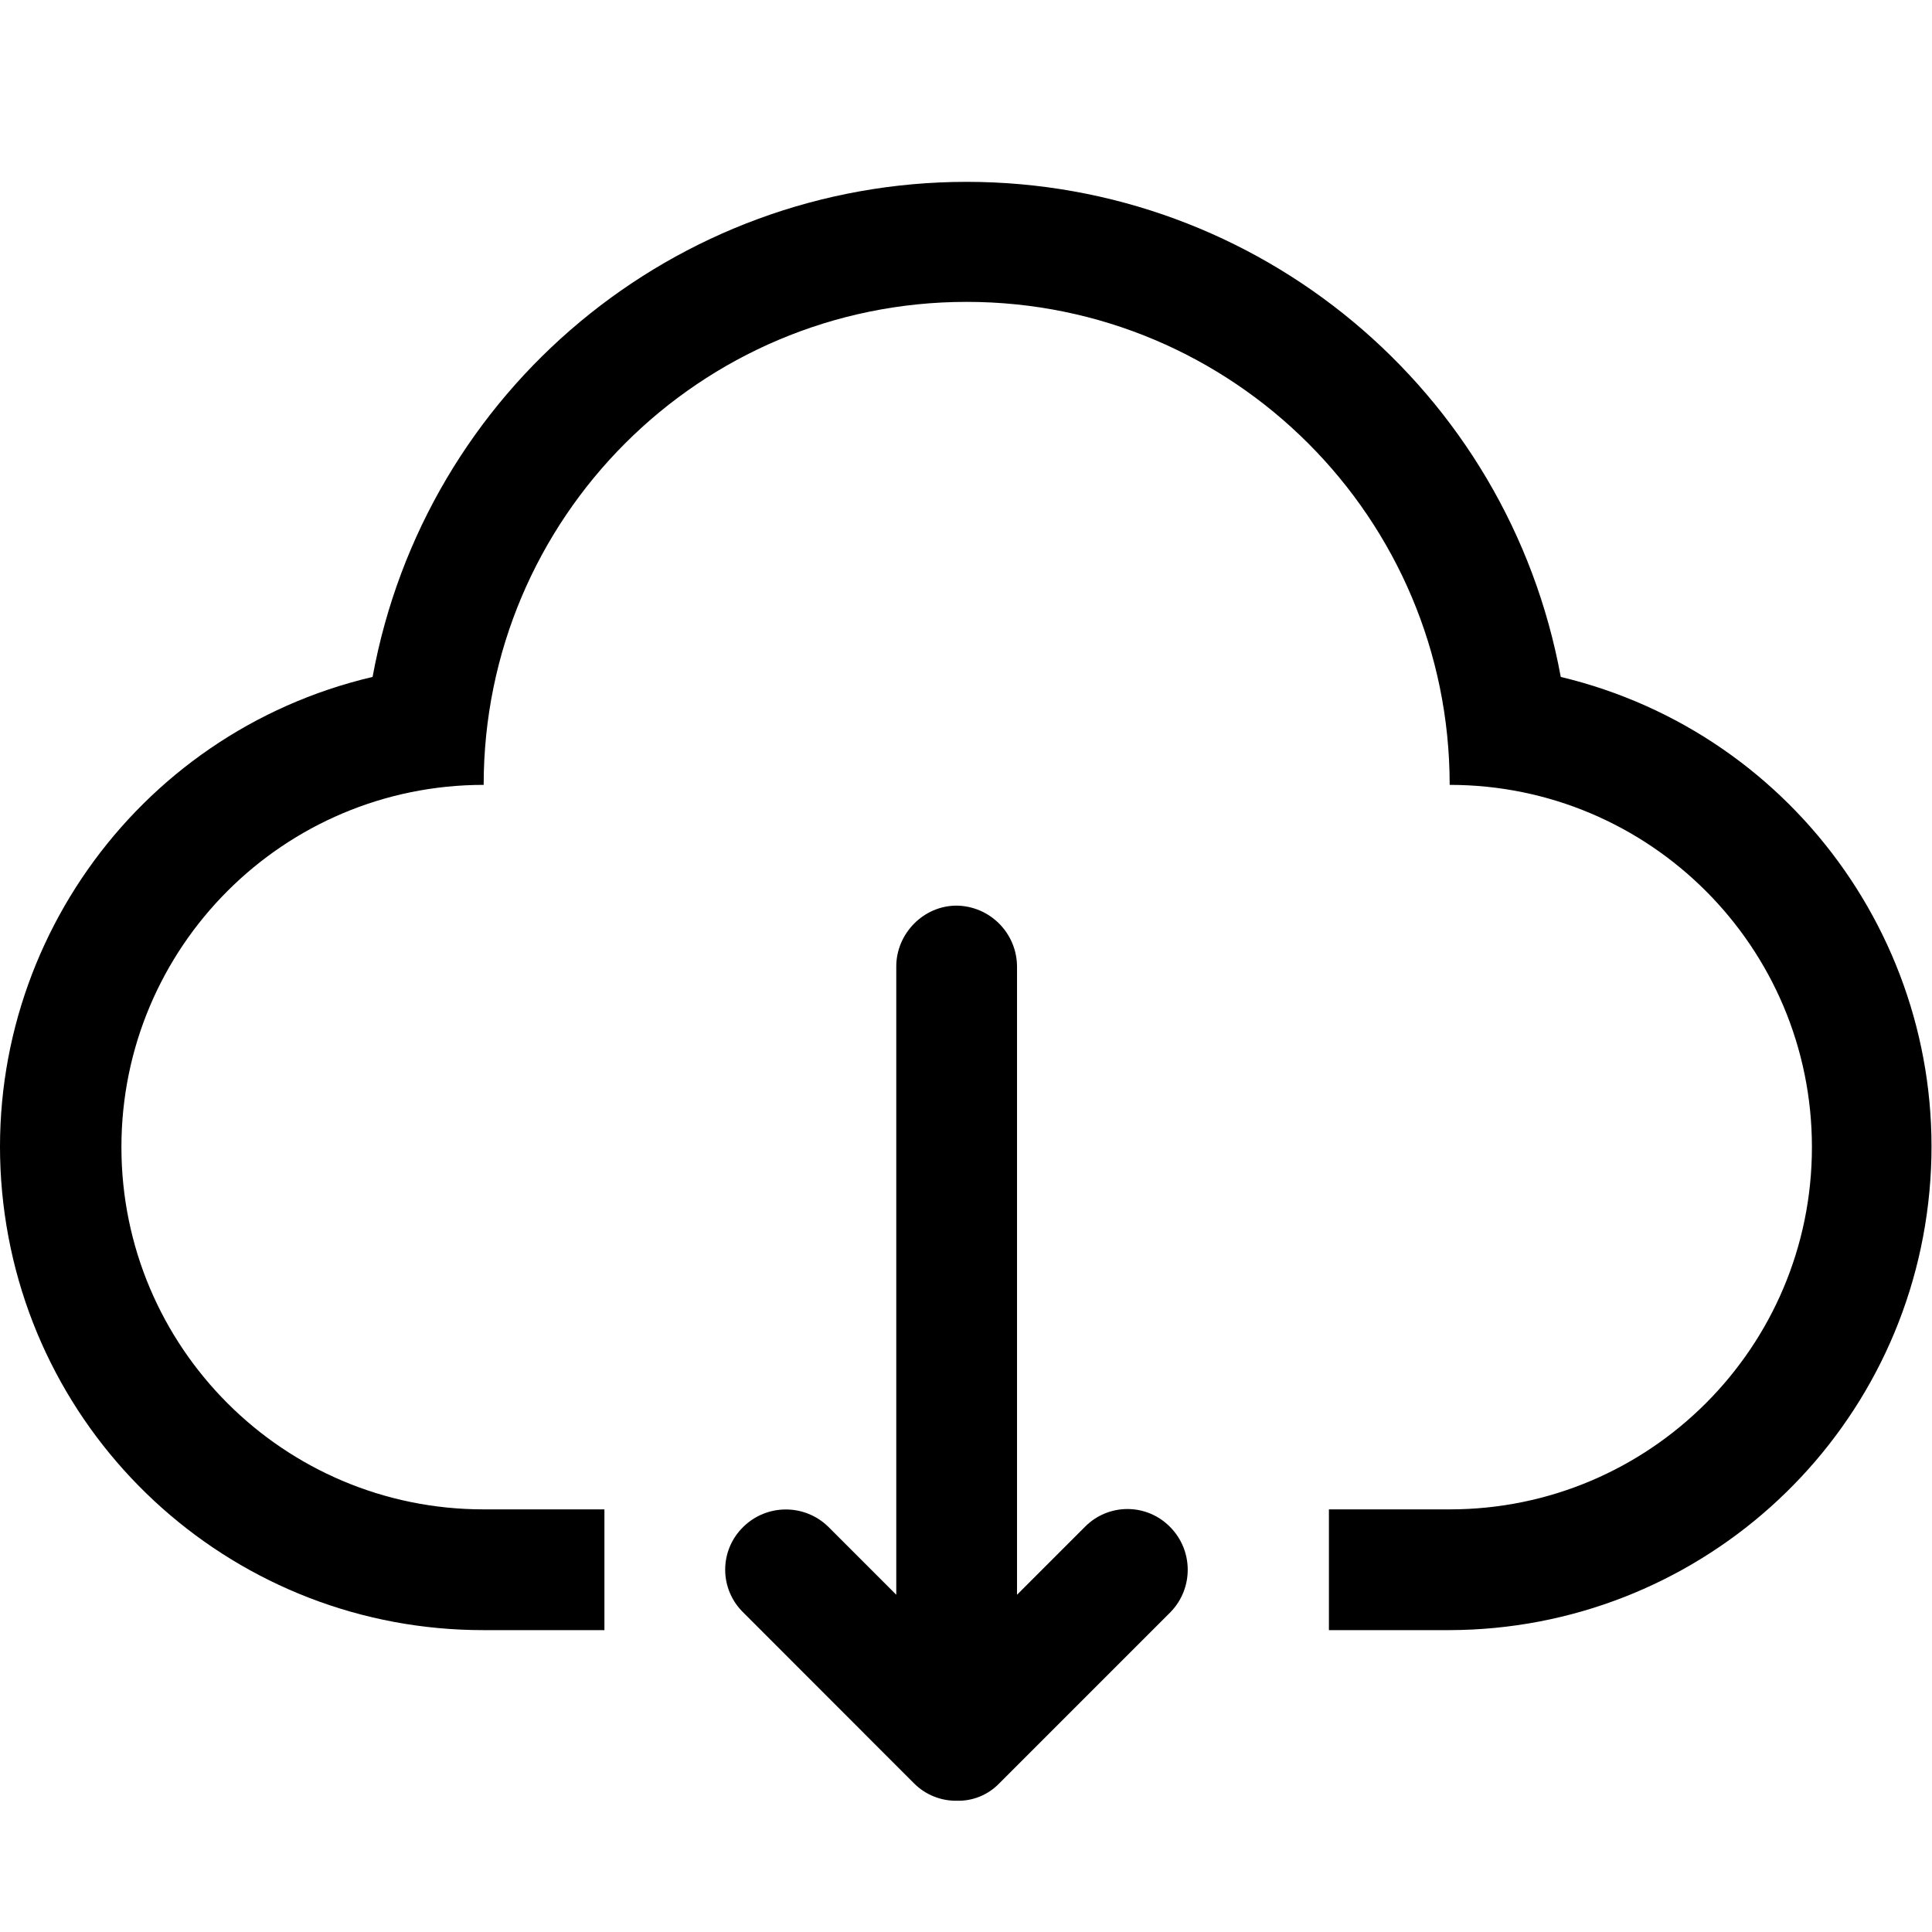
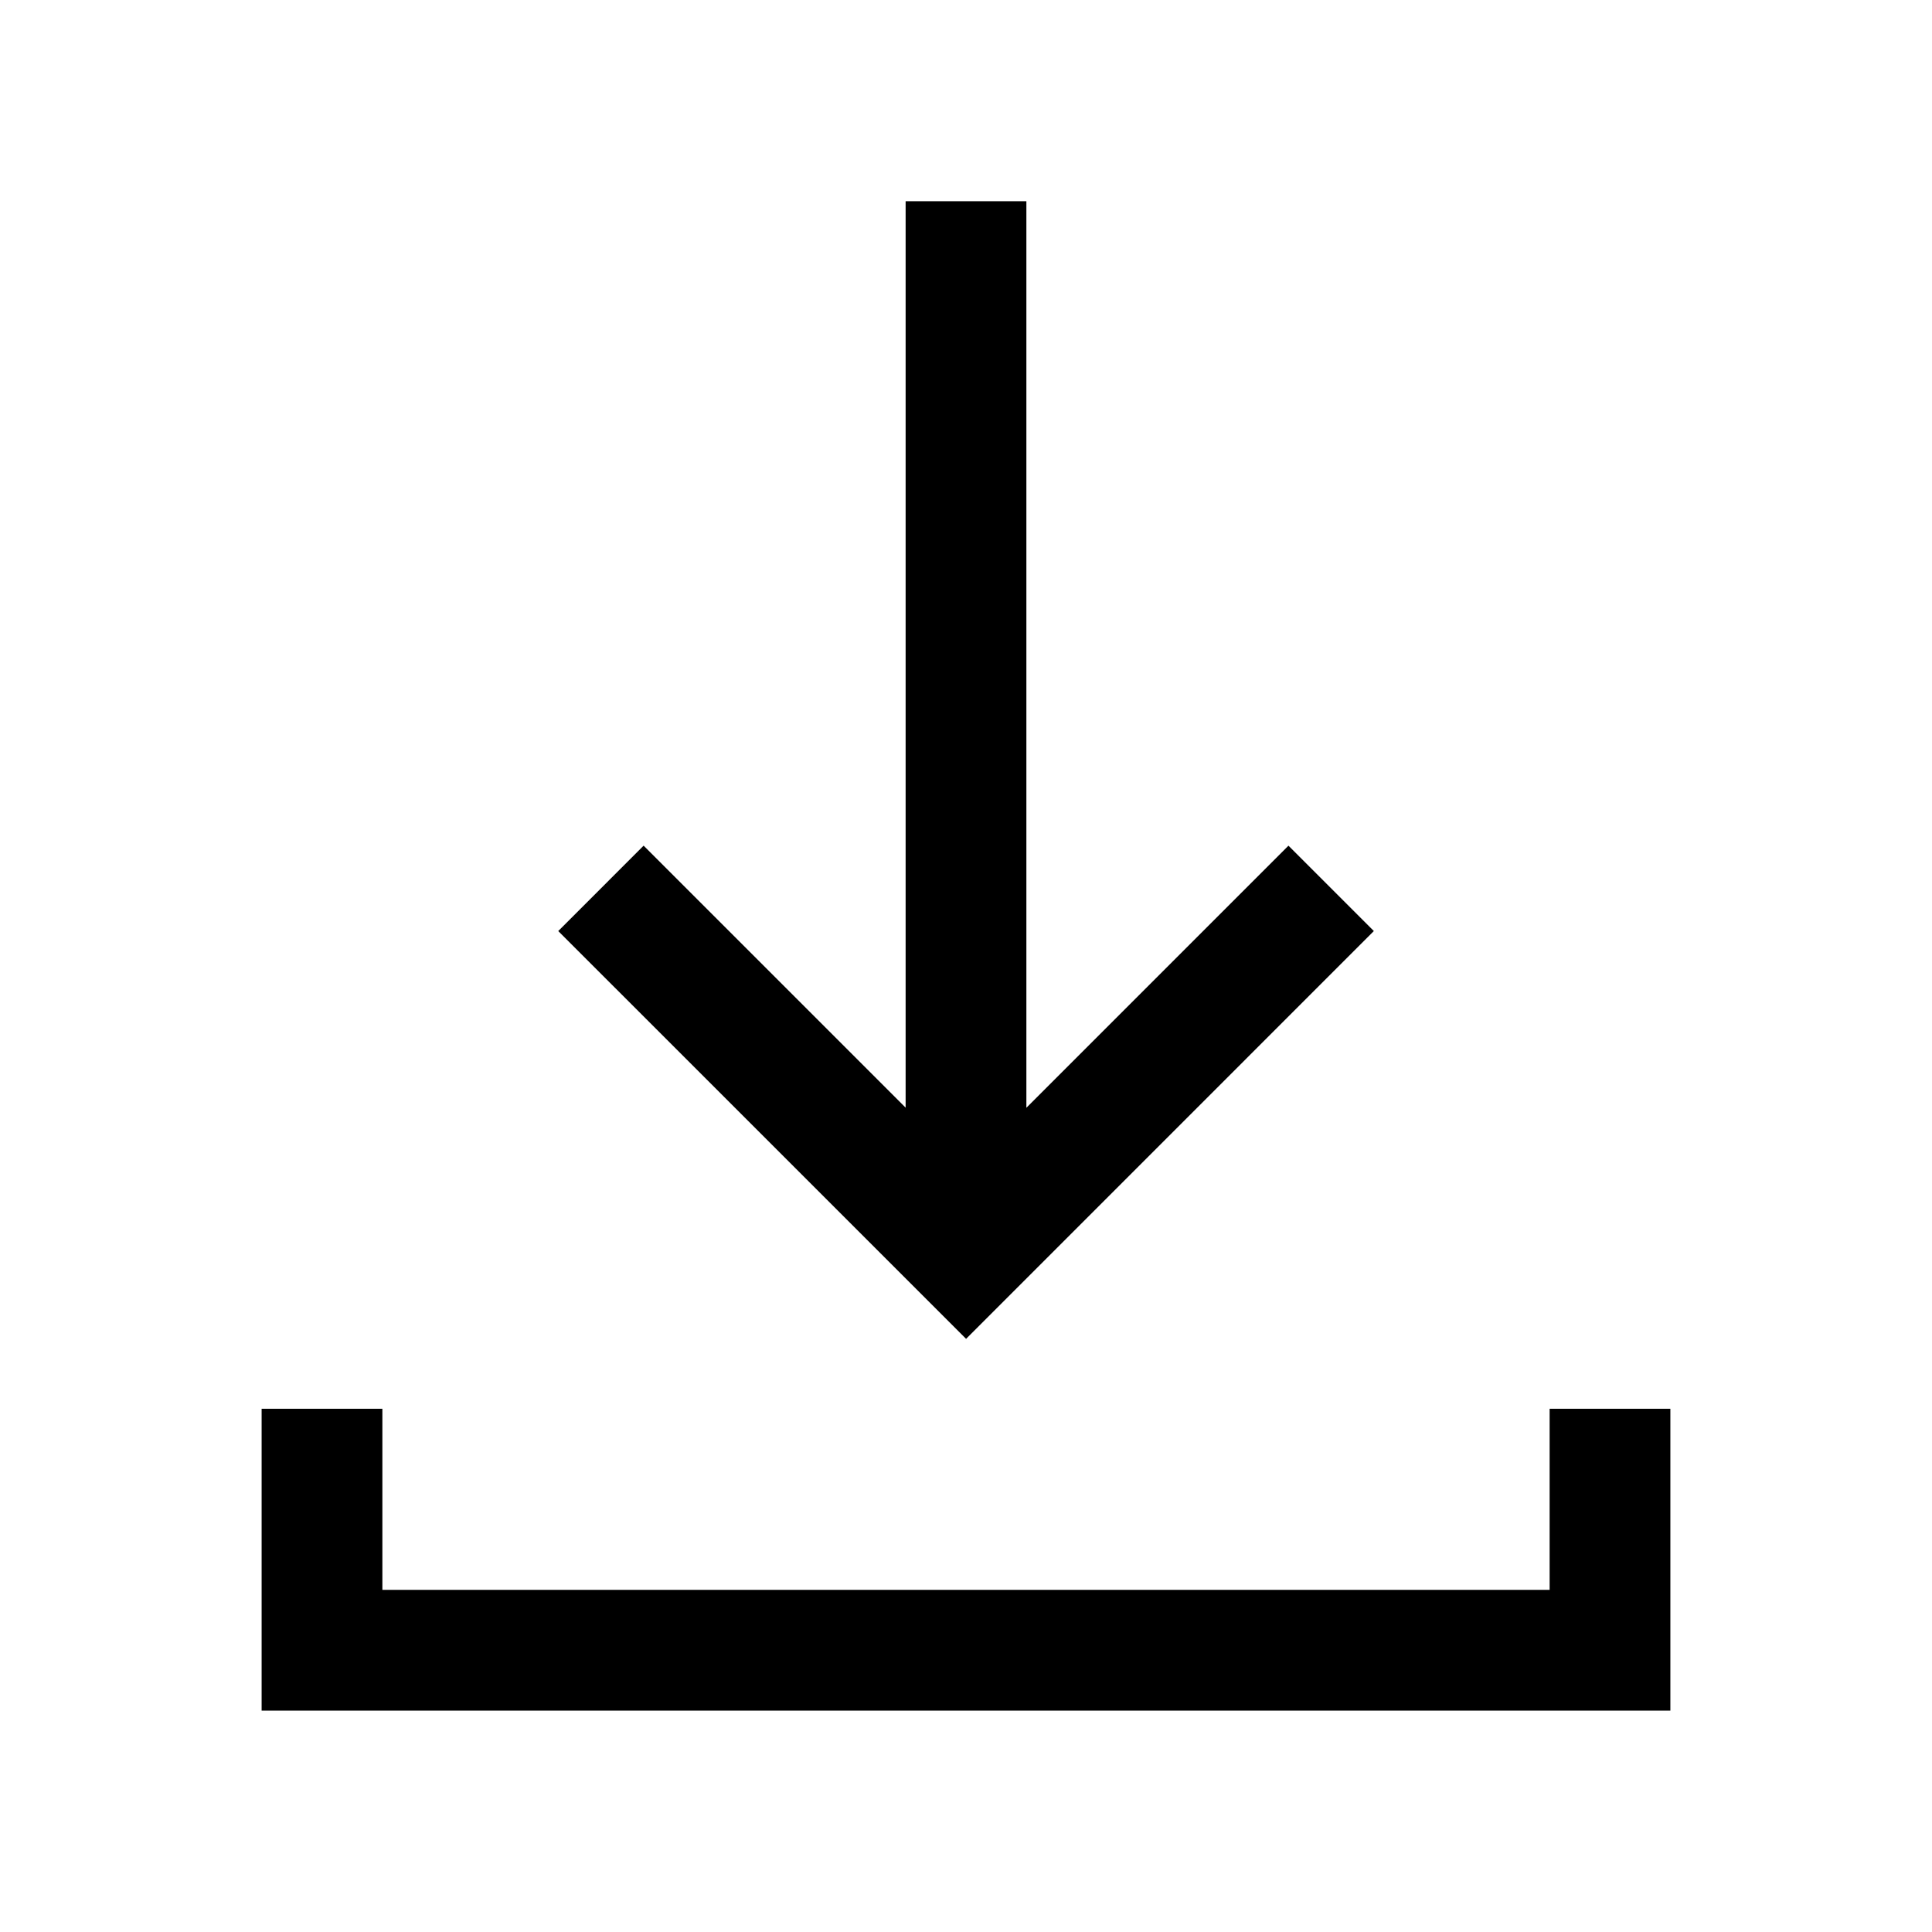
- <svg xmlns="http://www.w3.org/2000/svg" t="1569915748289" class="icon" viewBox="0 0 1024 1024" version="1.1" p-id="3062" width="200" height="200">
-   <defs>
-     <style type="text/css" />
-   </defs>
-   <path d="M768.355 416a256 256 0 1 0-512 0 192 192 0 1 0 0 384v64a256 256 0 0 1-58.88-505.216 320.128 320.128 0 0 1 629.76 0A256.128 256.128 0 0 1 768.355 864v-64a192 192 0 0 0 0-384z m-512 384h64v64H256.355v-64z m448 0h64v64h-64v-64z" p-id="3063" />
-   <path d="M539.043 845.248V512.192a32.448 32.448 0 0 0-32-32.192c-17.664 0-32 14.912-32 32.192v333.056l-36.096-36.096a32.192 32.192 0 0 0-45.056 0.192 31.616 31.616 0 0 0-0.192 45.056l90.88 90.944a31.36 31.36 0 0 0 22.528 9.088 30.08 30.08 0 0 0 22.4-9.088l90.88-90.88a32.192 32.192 0 0 0-0.192-45.12 31.616 31.616 0 0 0-45.056-0.192l-36.096 36.096z" p-id="3064" />
+ <svg viewBox="0 0 48 48" fill="none" stroke="currentColor" stroke-width="3" stroke-linecap="butt" stroke-linejoin="miter">
+   <path d="M33.072 22.071l-9.07 9.071-9.072-9.071M40 35v6H8v-6M24 5v26" />
</svg>
